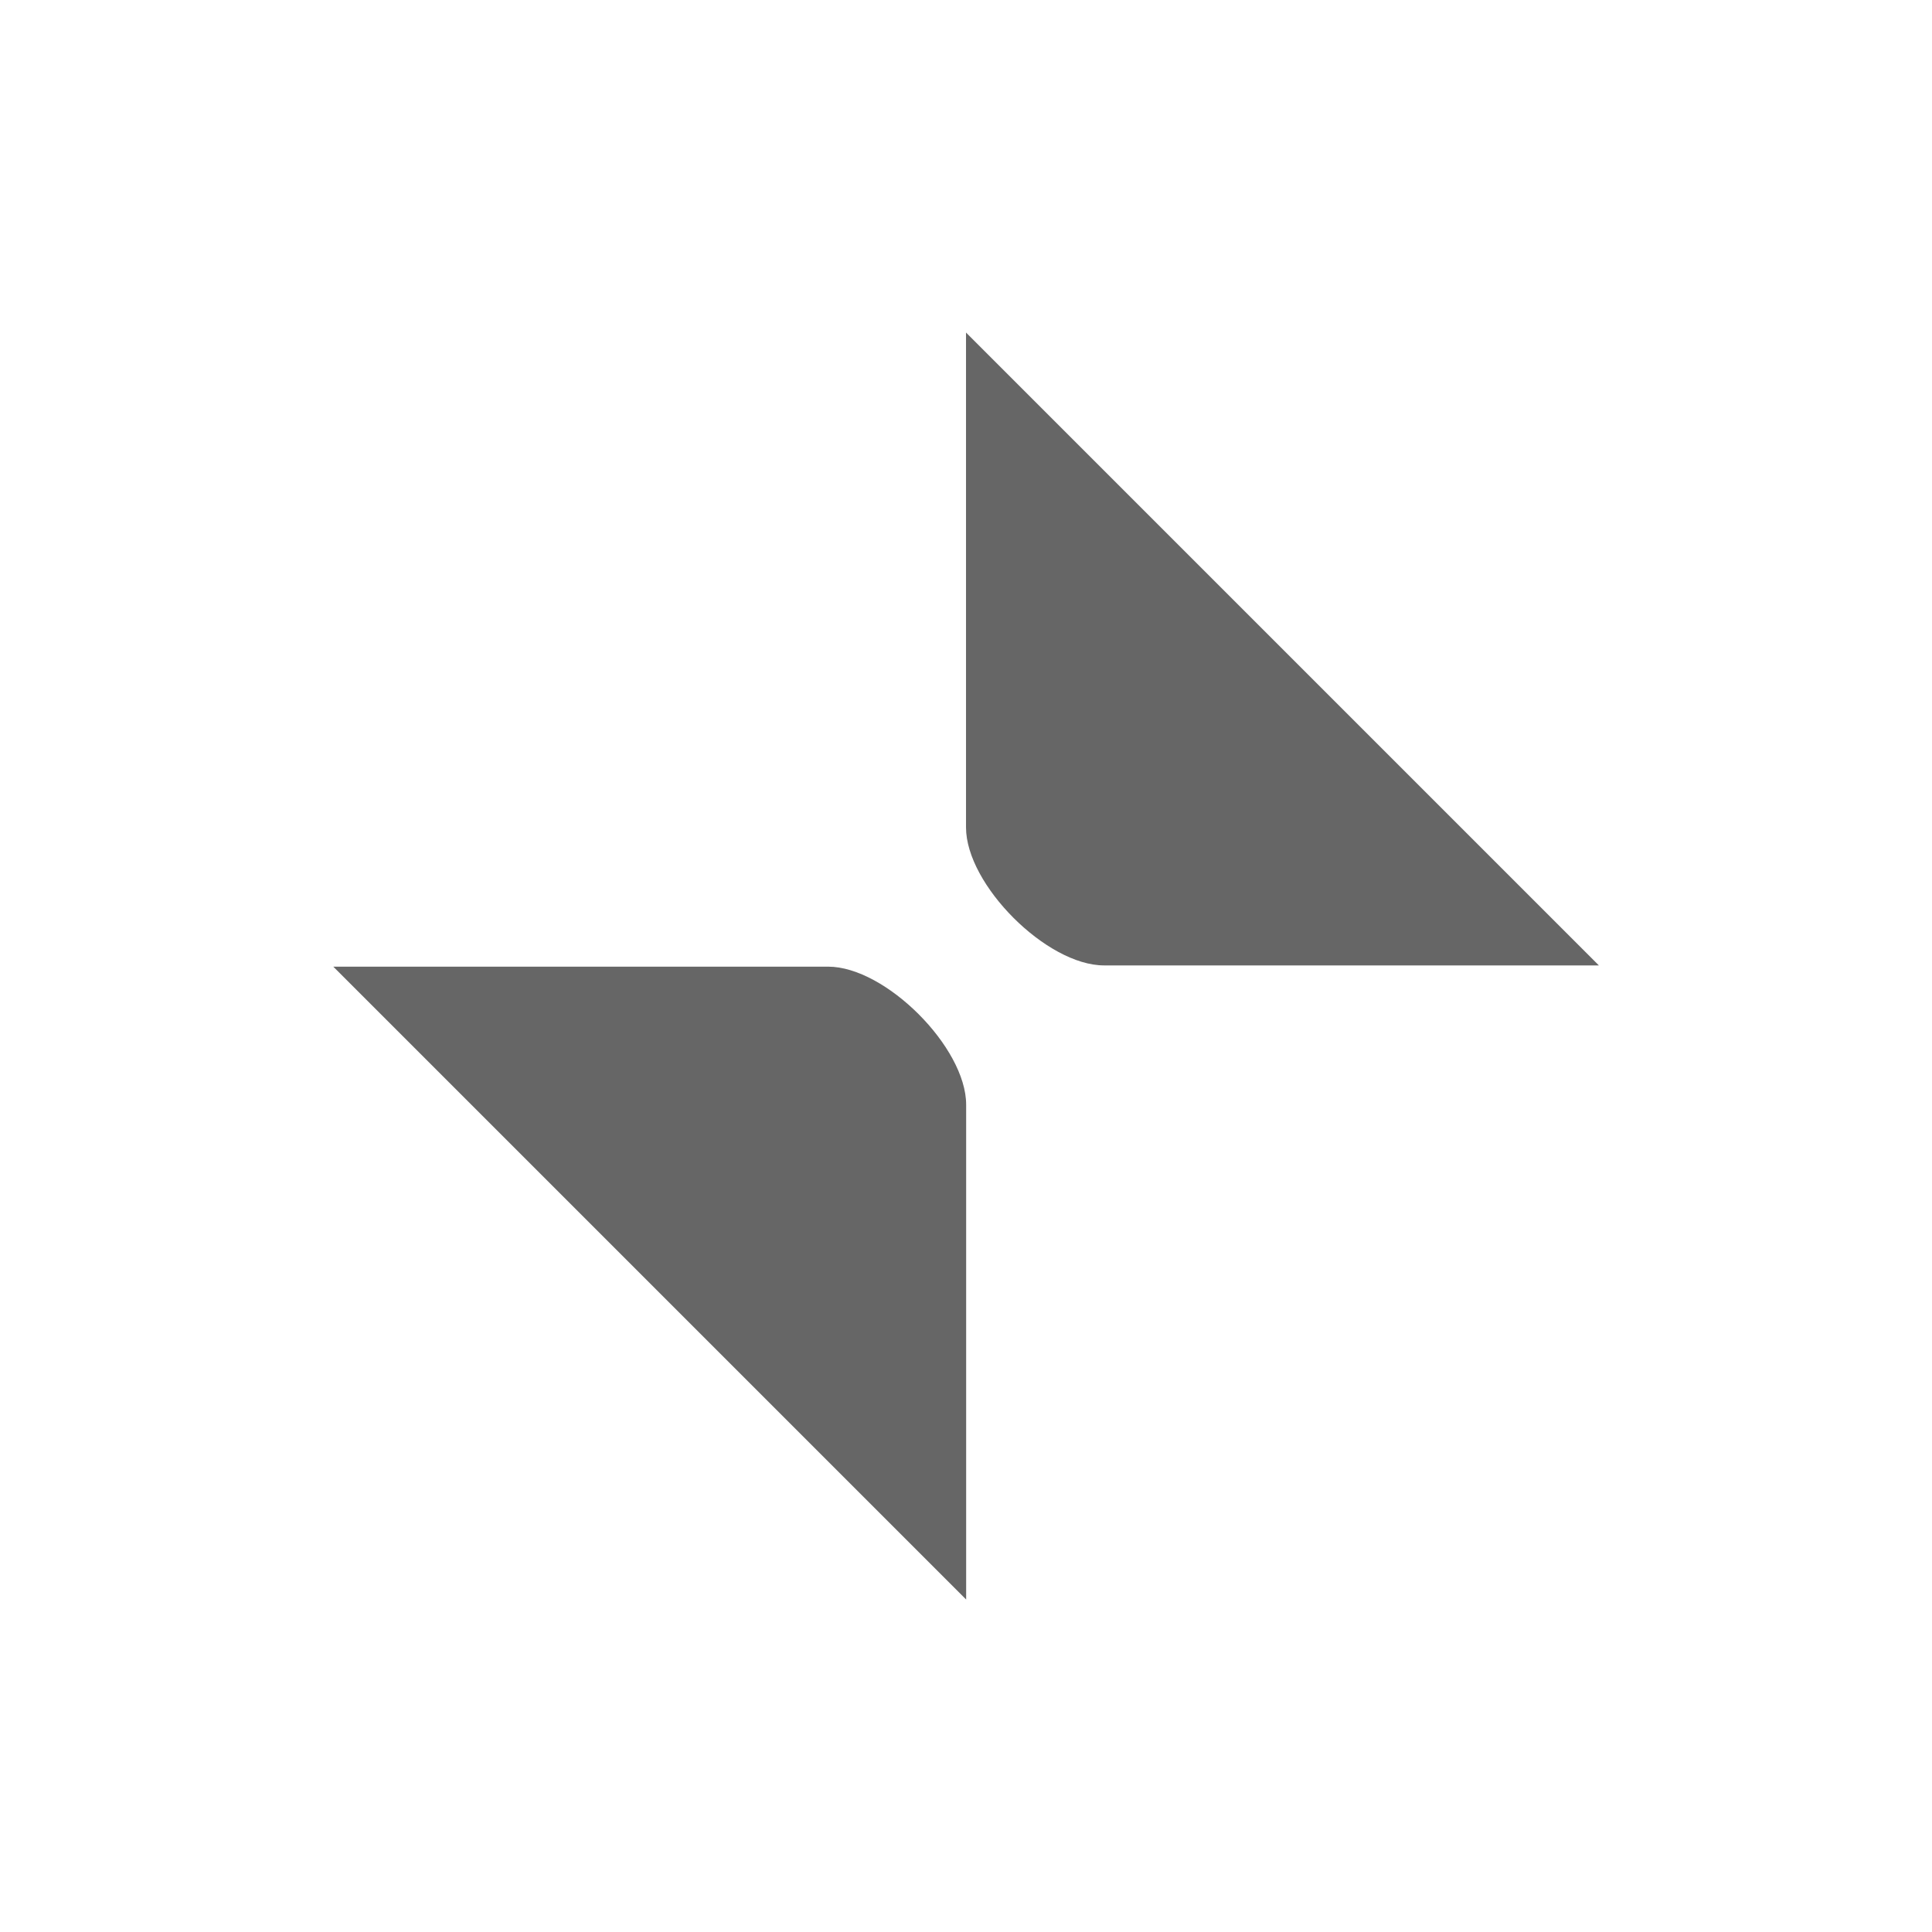
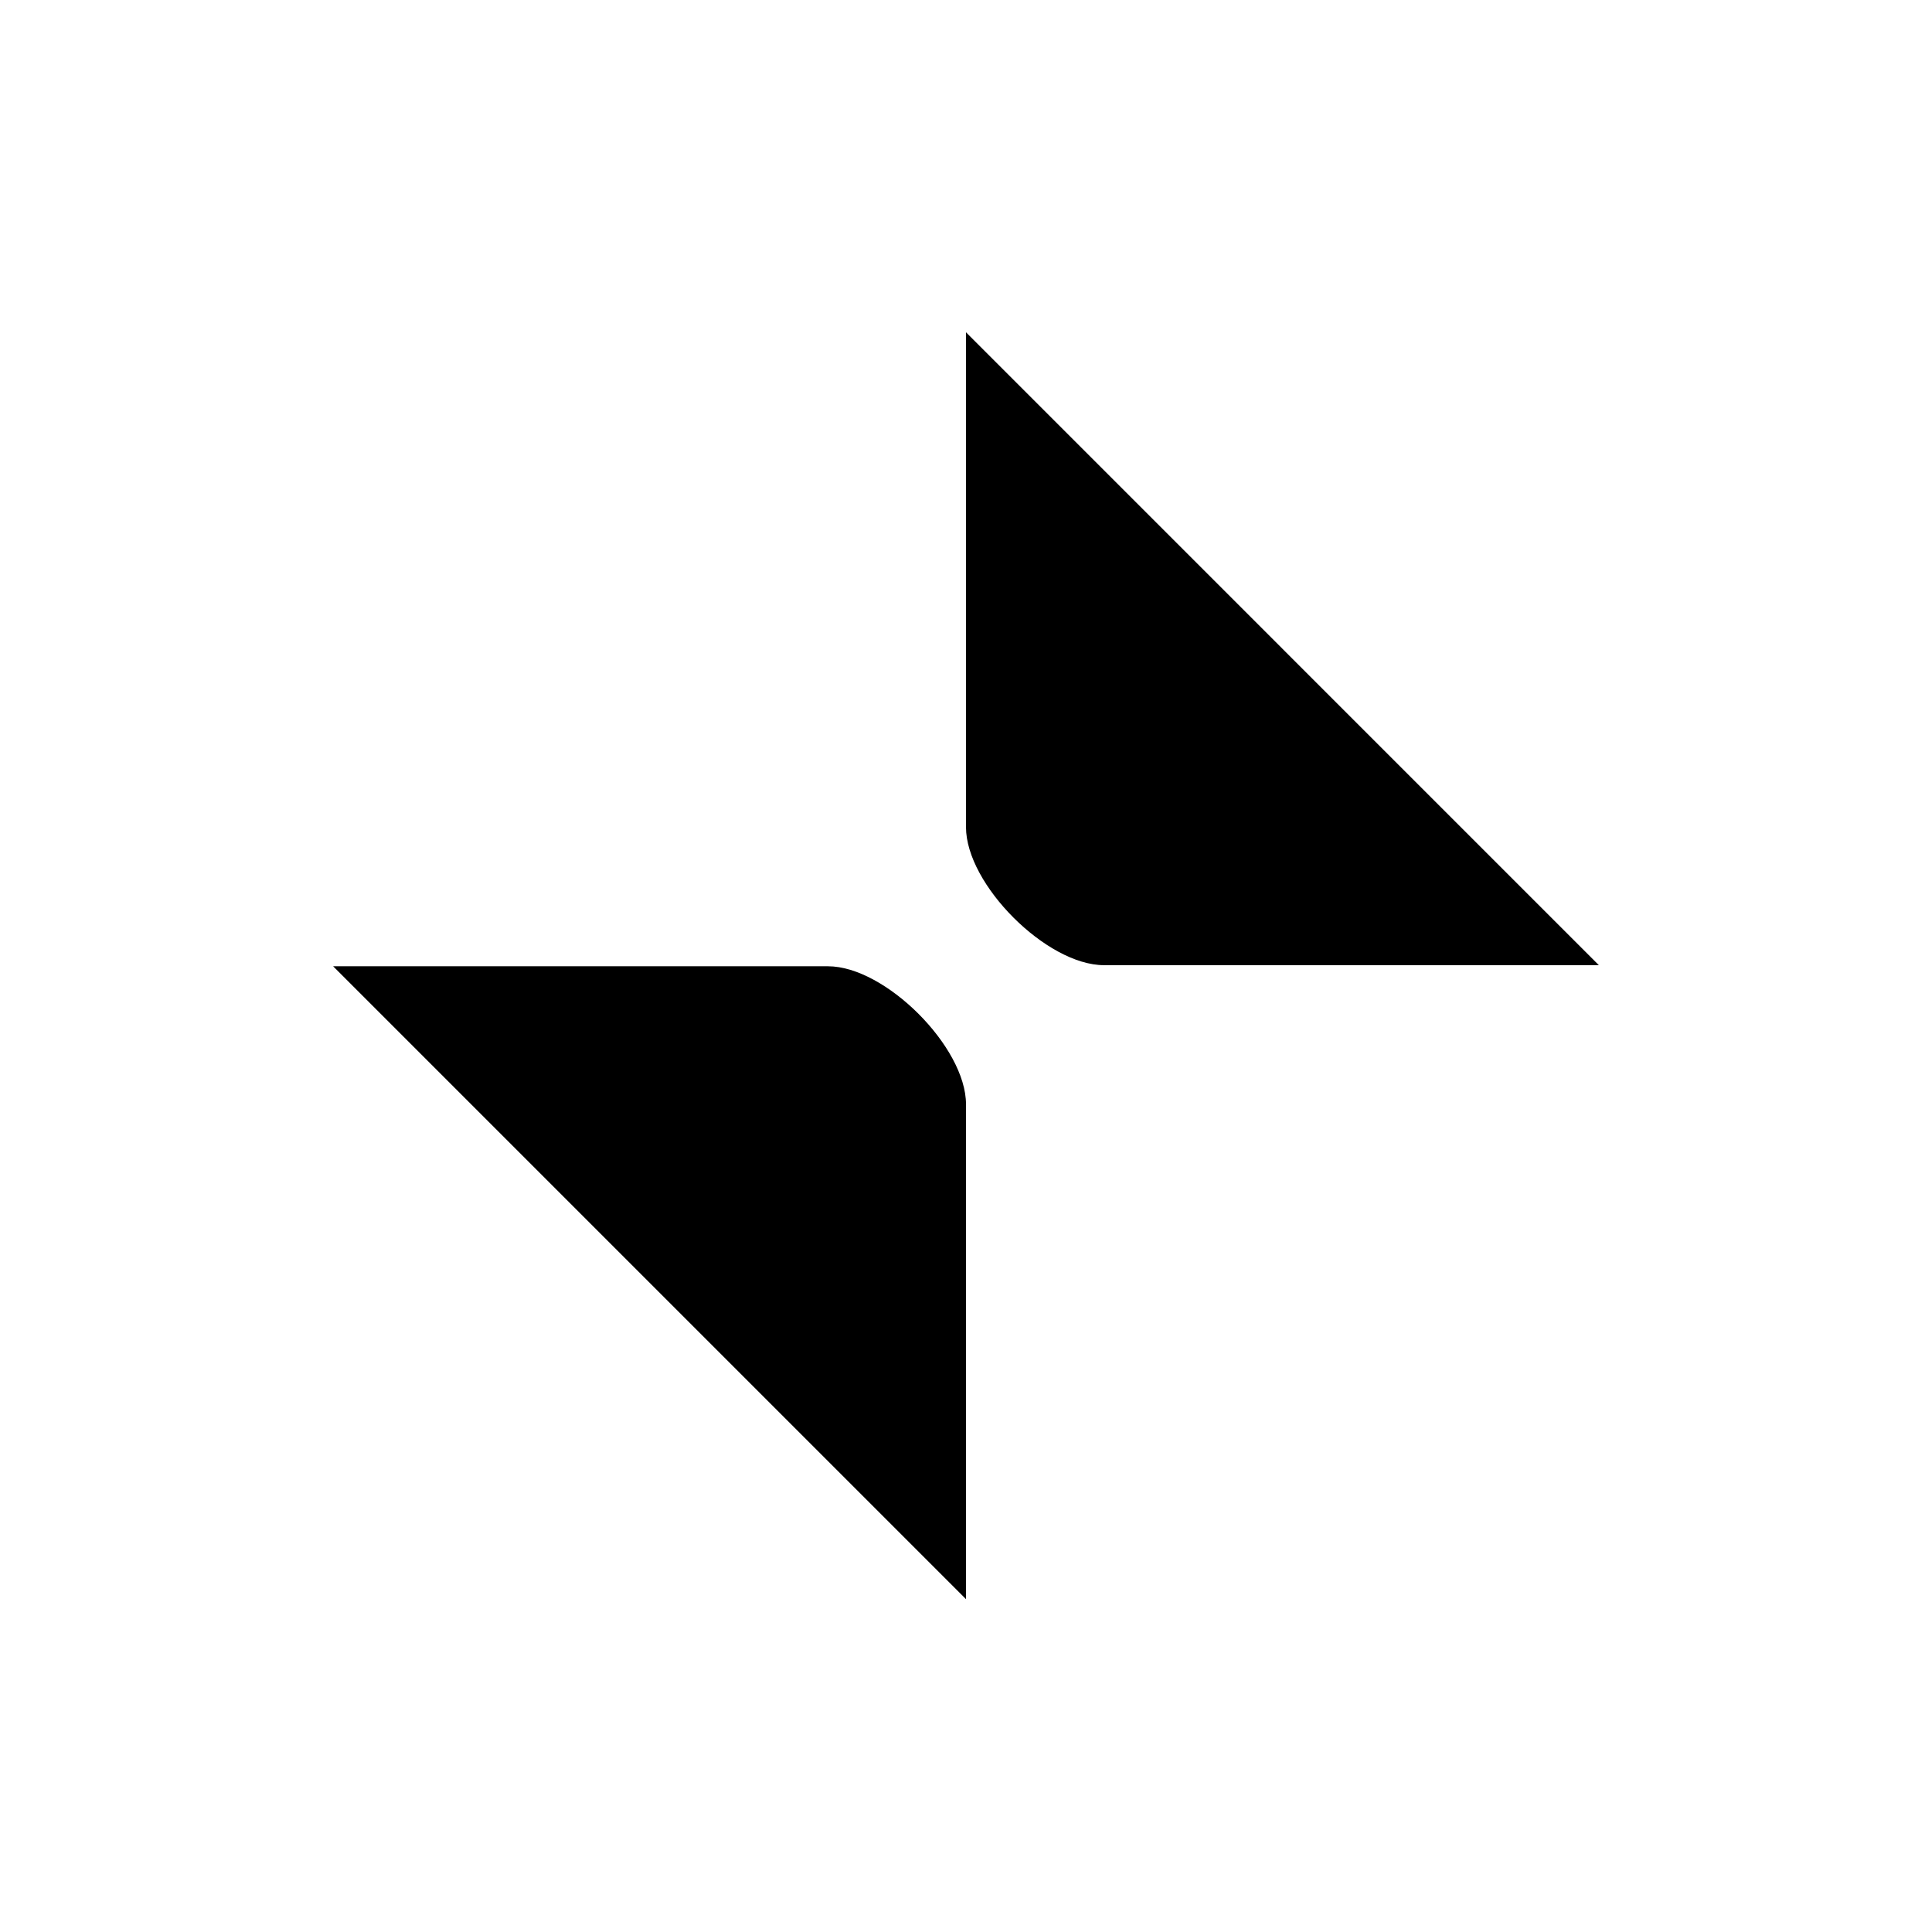
- <svg xmlns="http://www.w3.org/2000/svg" width="14" height="14" id="svg9892" version="1.1">
-   <defs id="mojave_theme">
-     <linearGradient id="header_button_img_dark">
-       <stop id="stop1959" offset="0" style="stop-color:#636363;stop-opacity:1" />
-       <stop id="stop1961" offset="1" style="stop-color:#696969;stop-opacity:1" />
-     </linearGradient>
-     <linearGradient id="header_button_img">
-       <stop style="stop-color:#f1f1f1;stop-opacity:1" offset="0" id="stop1945" />
-       <stop style="stop-color:#fefefe;stop-opacity:1" offset="1" id="stop1947" />
-     </linearGradient>
-     <linearGradient id="theme_darker_color">
-       <stop style="stop-color:#4d4d4d;stop-opacity:1;" offset="0" id="stop5416" />
-     </linearGradient>
-     <linearGradient id="button_active">
-       <stop style="stop-color:#3d6ffc;stop-opacity:1" offset="0" id="stop5384" />
-       <stop style="stop-color:#7ba3f7;stop-opacity:1" offset="1" id="stop5386" />
-     </linearGradient>
-     <linearGradient id="unchecked_highlight">
-       <stop style="stop-color:#5f5f5f;stop-opacity:1;" offset="0" id="stop1645" />
-     </linearGradient>
-     <linearGradient id="dark_unchecked_bg">
-       <stop id="stop1615" offset="0" style="stop-color:#6a6a6a;stop-opacity:1" />
-       <stop id="stop1617" offset="1" style="stop-color:#545454;stop-opacity:1" />
-     </linearGradient>
-     <linearGradient id="hightlight">
-       <stop style="stop-color:#5887fc;stop-opacity:1;" offset="0" id="stop1628" />
-     </linearGradient>
-     <linearGradient id="dark_checked_bg">
-       <stop style="stop-color:#3458c0;stop-opacity:1" offset="0" id="stop1580" />
-       <stop style="stop-color:#3d67e3;stop-opacity:1" offset="1" id="stop1582" />
-     </linearGradient>
-     <linearGradient id="selected_fg_color">
-       <stop style="stop-color:#ffffffgit;stop-opacity:1;" offset="0" id="stop6555" />
-     </linearGradient>
-     <linearGradient id="selected_bg_color">
-       <stop style="stop-color:#5683fa;stop-opacity:1;" offset="0" id="stop5956" />
-     </linearGradient>
-   </defs>
-   <g id="layer1" style="display:inline" transform="translate(-68,199.6378)">
-     <rect ry="1.6930764e-05" y="-199.638" x="68" height="16" width="16" id="rect1588-8" style="opacity:0;fill:#000000;fill-opacity:1;stroke:none;stroke-width:0.474;stroke-linejoin:miter;stroke-miterlimit:4;stroke-dasharray:none;stroke-opacity:1;paint-order:markers stroke fill" />
-     <g transform="translate(-251.2139,24.85794)" id="g1857-84" style="opacity:1">
-       <path id="path1853-3" d="m 326.214,-222.086 v 3.586 c 0,0.415 0.585,1 1,1 h 3.586 z" style="fill:#000000;fill-opacity:1;stroke:none;stroke-width:2;stroke-linecap:round;stroke-linejoin:round;stroke-miterlimit:4;stroke-dasharray:none;stroke-opacity:1;opacity:0.6" />
-       <path style="fill:#000000;fill-opacity:1;stroke:none;stroke-width:2;stroke-linecap:round;stroke-linejoin:round;stroke-miterlimit:4;stroke-dasharray:none;stroke-opacity:1;opacity:0.6" d="m 326.215,-212.905 v -3.586 c 0,-0.415 -0.585,-1 -1,-1 h -3.586 z" id="path1855-1" />
+ <svg xmlns="http://www.w3.org/2000/svg" width="14" height="14" version="1.1">
+   <g transform="translate(-68 199.64)">
+     <g transform="translate(-251.21 24.858)">
+       <path d="m326.21-222.09v3.586c0 0.415 0.585 1 1 1h3.586z" />
+       <path d="m326.21-212.91v-3.586c0-0.415-0.585-1-1-1h-3.586z" />
    </g>
  </g>
</svg>
